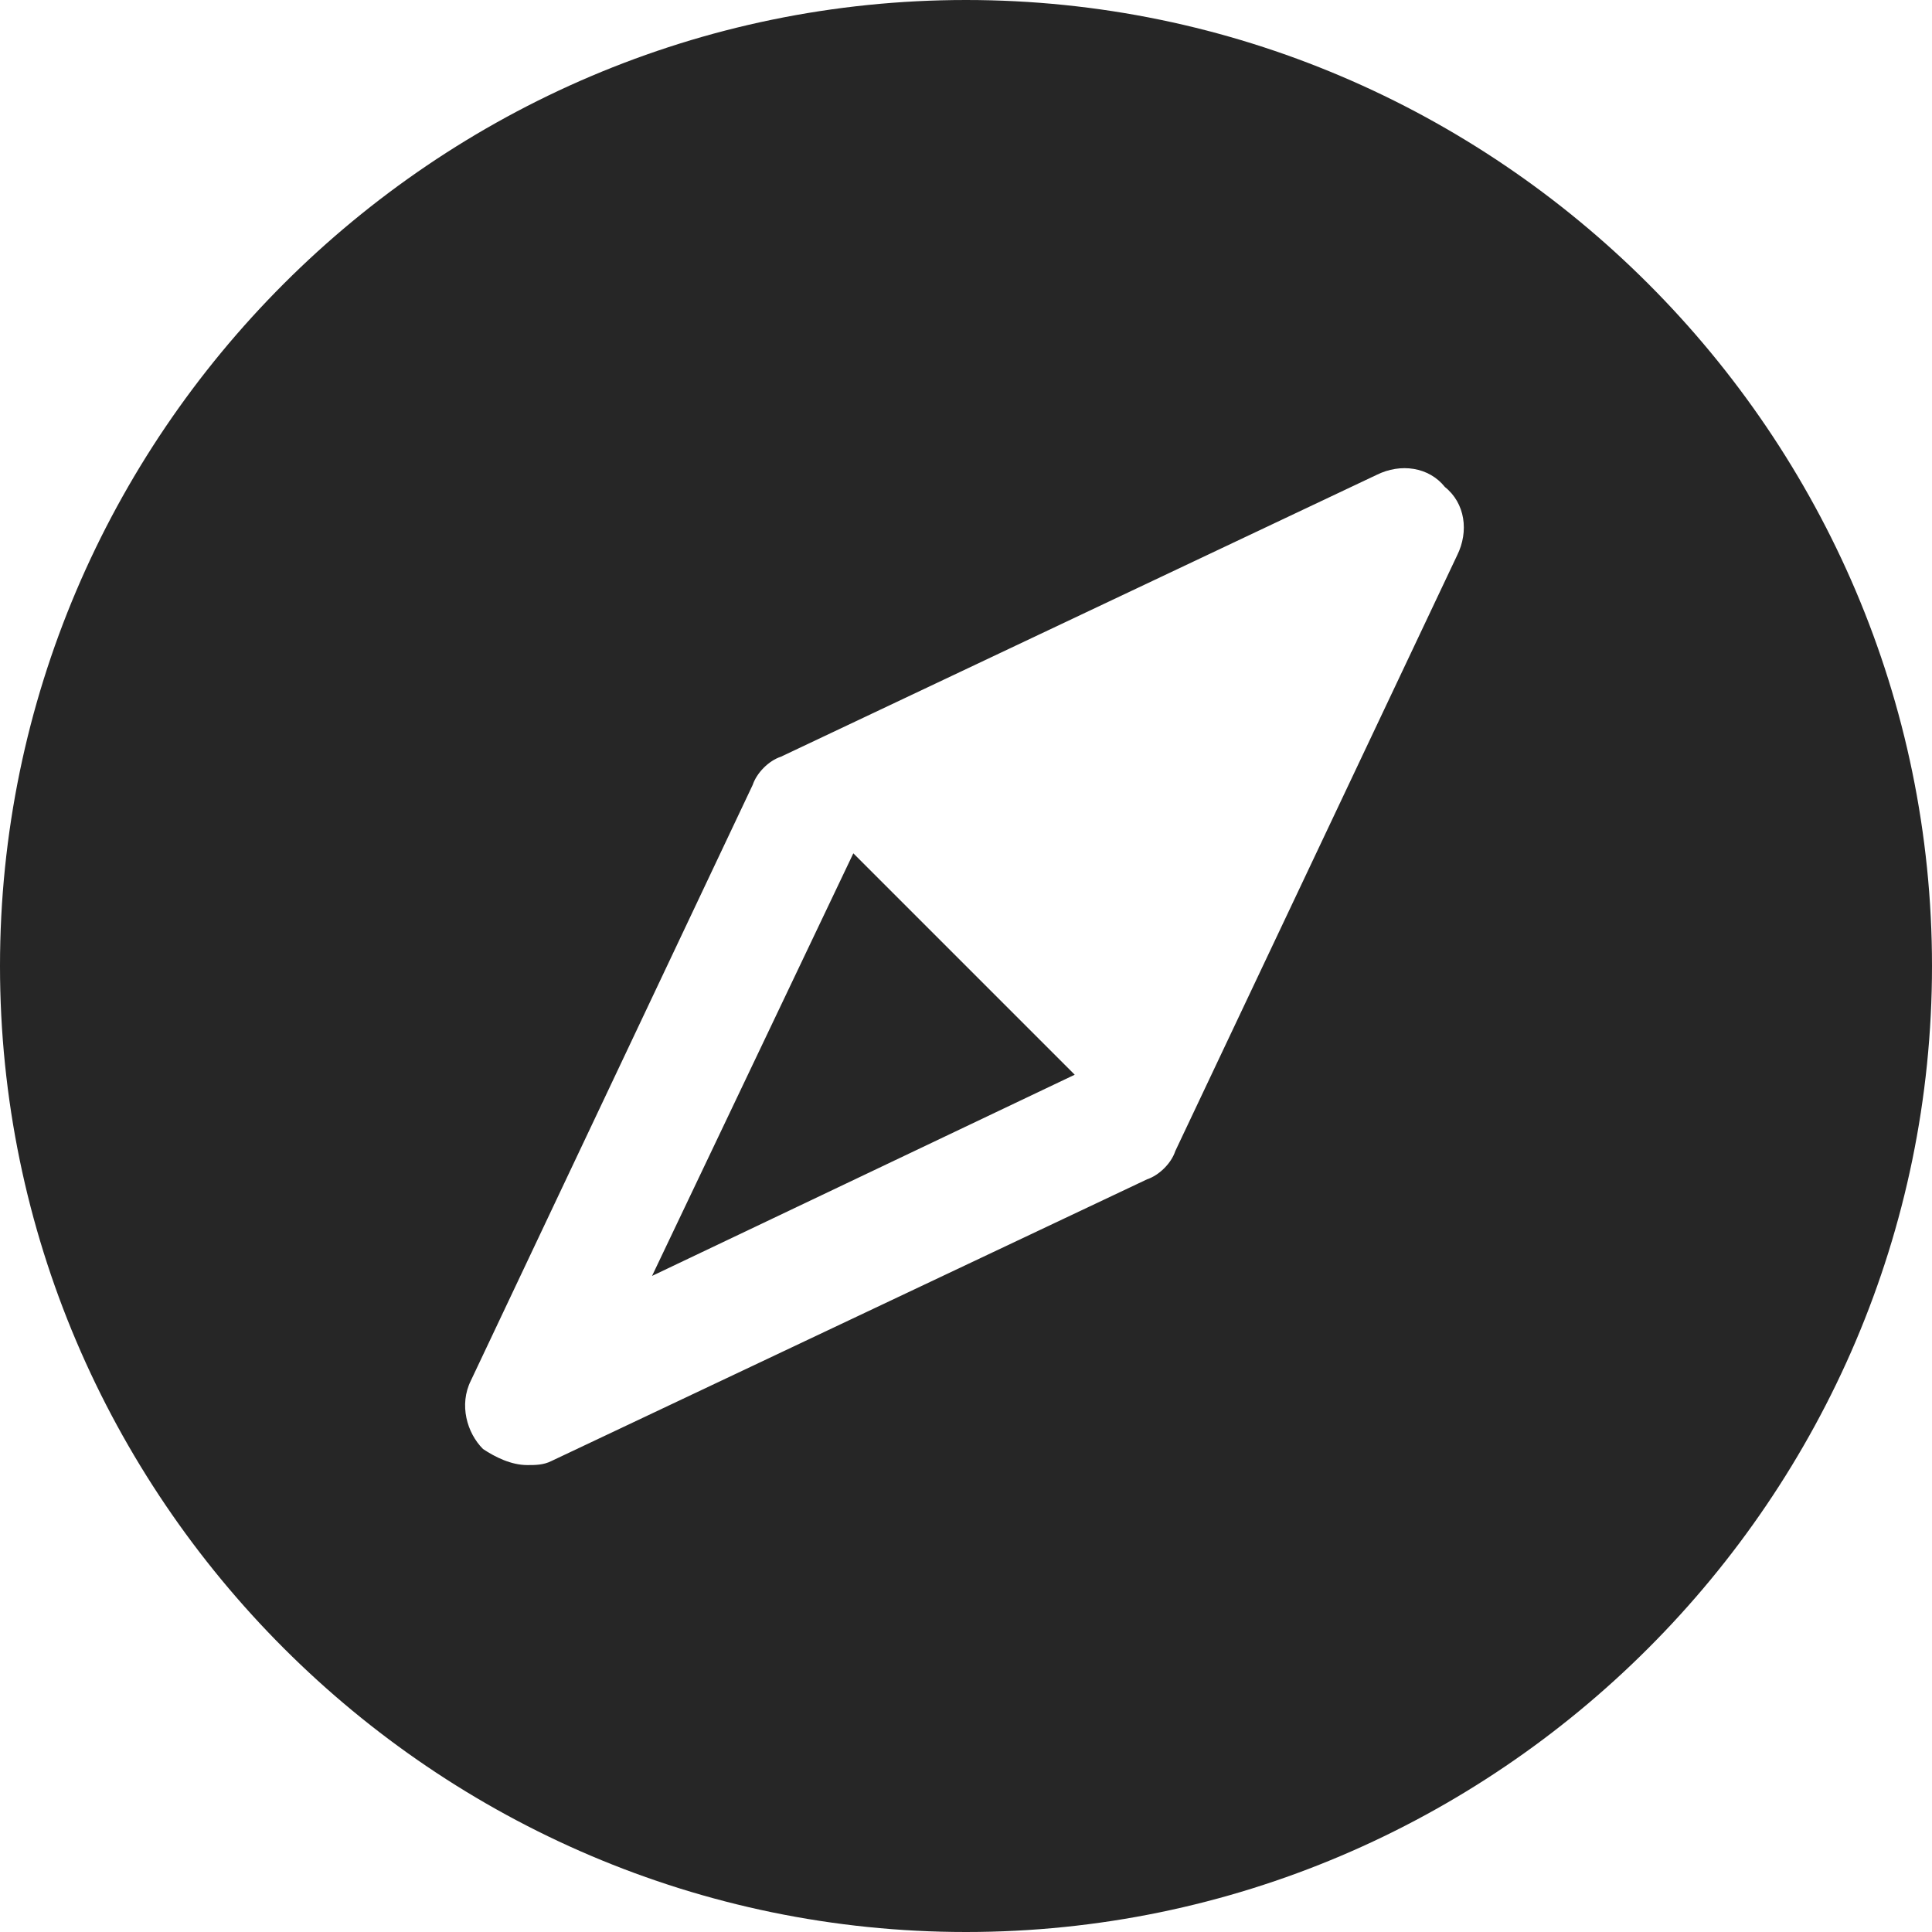
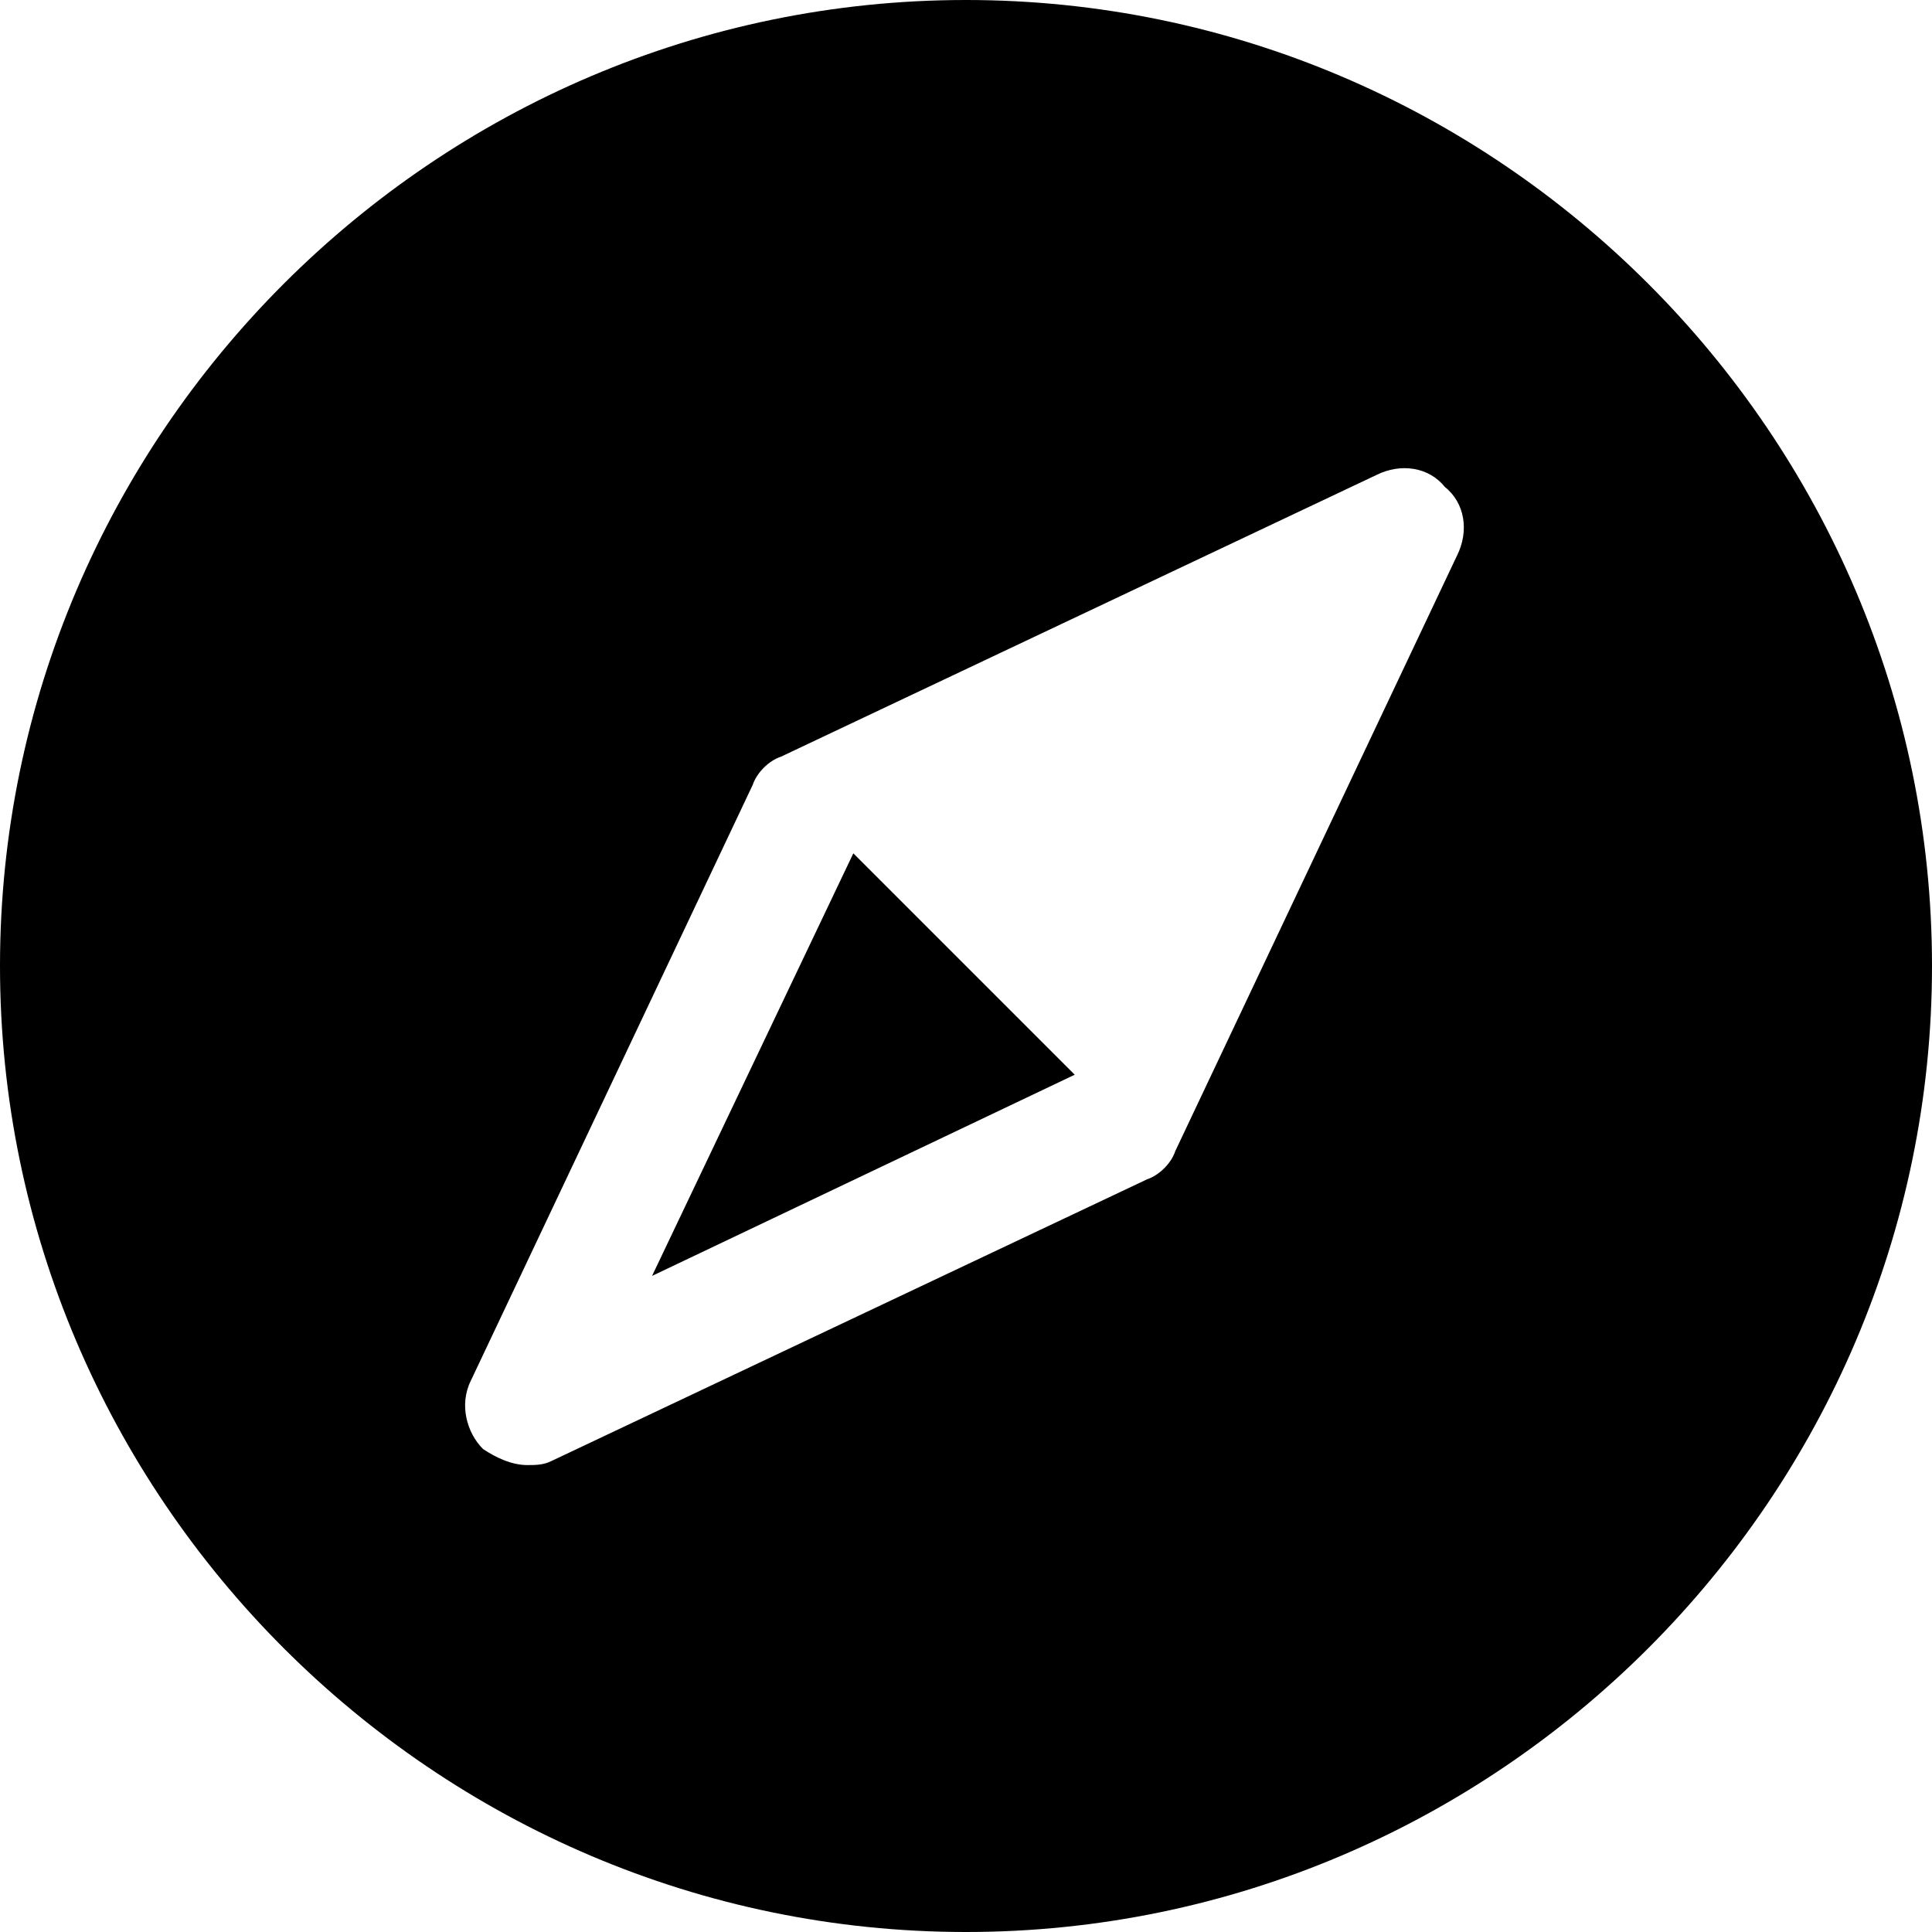
<svg xmlns="http://www.w3.org/2000/svg" width="22" height="22" viewBox="0 0 22 22" fill="currentColor">
  <g clip-path="url(#clip0_2_56)">
-     <path fill-rule="evenodd" clip-rule="evenodd" d="M11 0C4.95 0 0 4.95 0 11C0 17.05 4.95 22 11 22C17.05 22 22 17.05 22 11C22 4.95 17.05 0 11 0ZM16.592 6.325L13.383 13.108C13.338 13.246 13.2 13.383 13.062 13.429L6.279 16.637C6.188 16.683 6.096 16.683 6.004 16.683C5.821 16.683 5.638 16.592 5.5 16.5C5.317 16.317 5.225 15.996 5.362 15.721L8.571 8.938C8.617 8.8 8.754 8.662 8.892 8.617L15.675 5.408C15.95 5.271 16.271 5.317 16.454 5.546C16.683 5.729 16.729 6.05 16.592 6.325ZM9.717 9.717L7.425 14.529L12.238 12.238L9.717 9.717Z" fill="#262626" />
+     <path fill-rule="evenodd" clip-rule="evenodd" d="M11 0C4.95 0 0 4.95 0 11C0 17.05 4.95 22 11 22C17.05 22 22 17.05 22 11C22 4.95 17.05 0 11 0ZM16.592 6.325L13.383 13.108C13.338 13.246 13.2 13.383 13.062 13.429L6.279 16.637C6.188 16.683 6.096 16.683 6.004 16.683C5.821 16.683 5.638 16.592 5.5 16.5C5.317 16.317 5.225 15.996 5.362 15.721L8.571 8.938C8.617 8.8 8.754 8.662 8.892 8.617L15.675 5.408C15.95 5.271 16.271 5.317 16.454 5.546C16.683 5.729 16.729 6.05 16.592 6.325ZM9.717 9.717L7.425 14.529L12.238 12.238L9.717 9.717Z" fill="currentColor" />
  </g>
  <defs>
    <clipPath id="clip0_2_56">
      <rect width="22" height="22" fill="currentColor" />
    </clipPath>
  </defs>
</svg>
